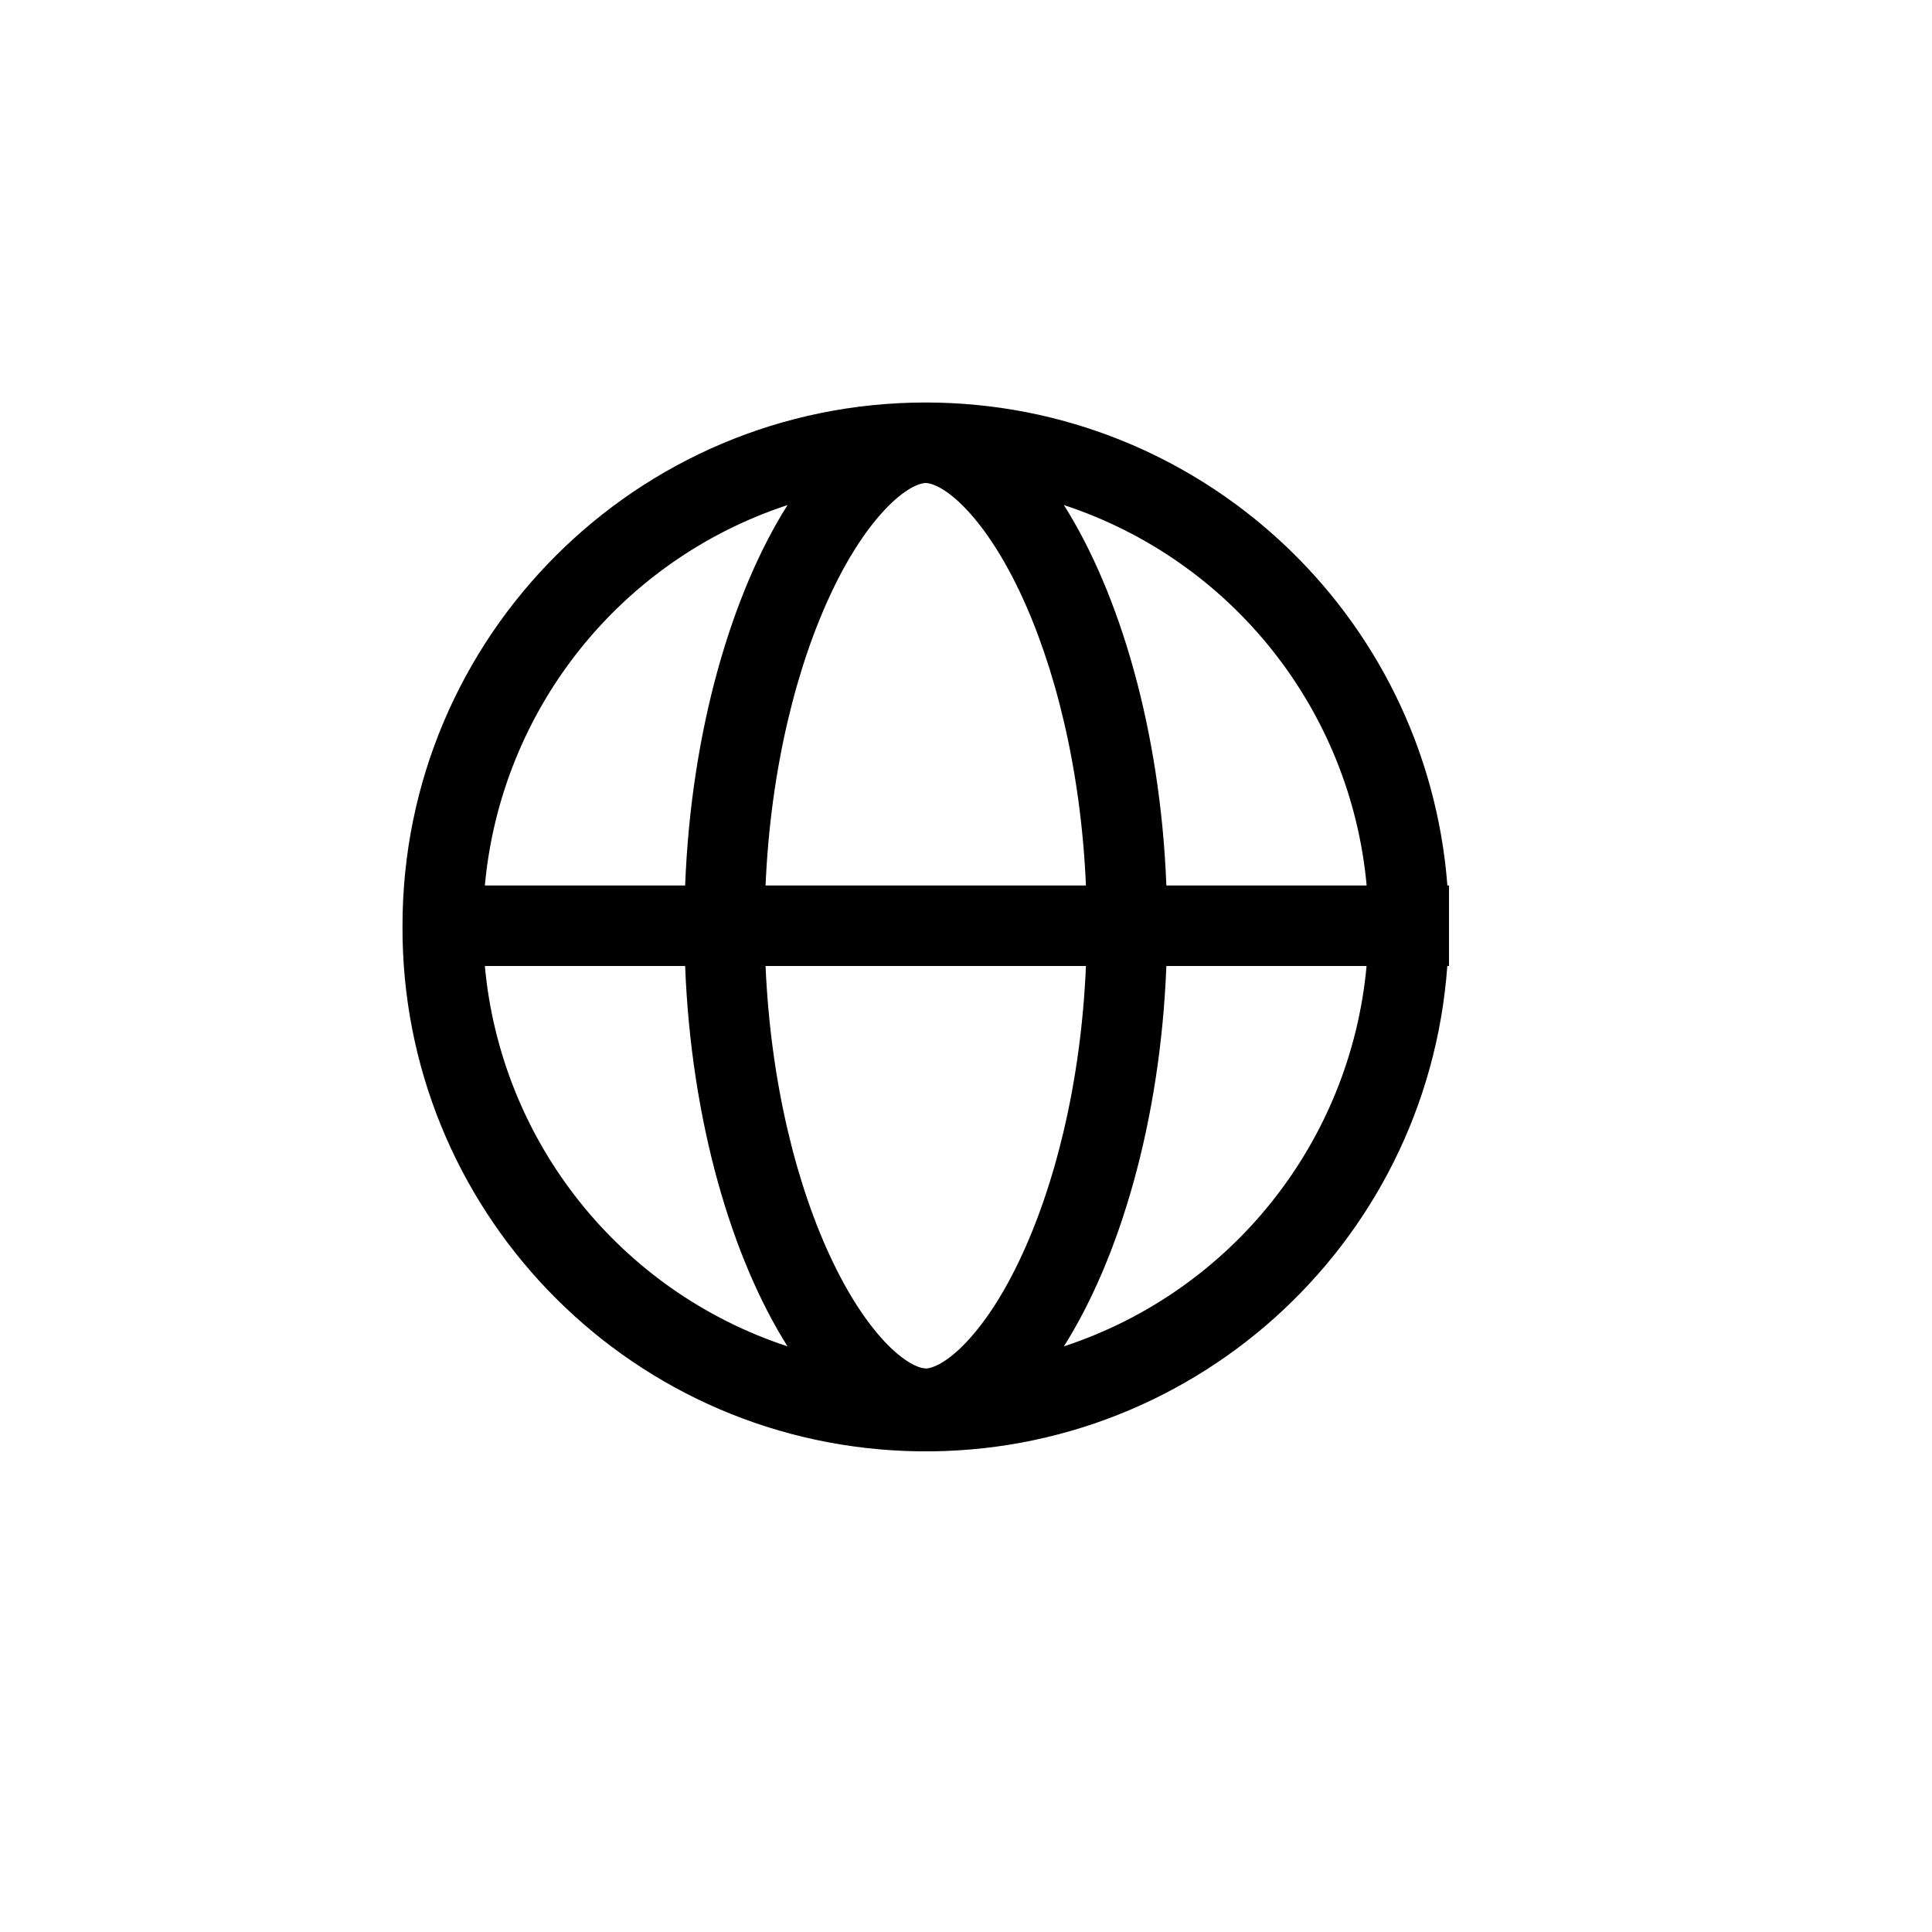
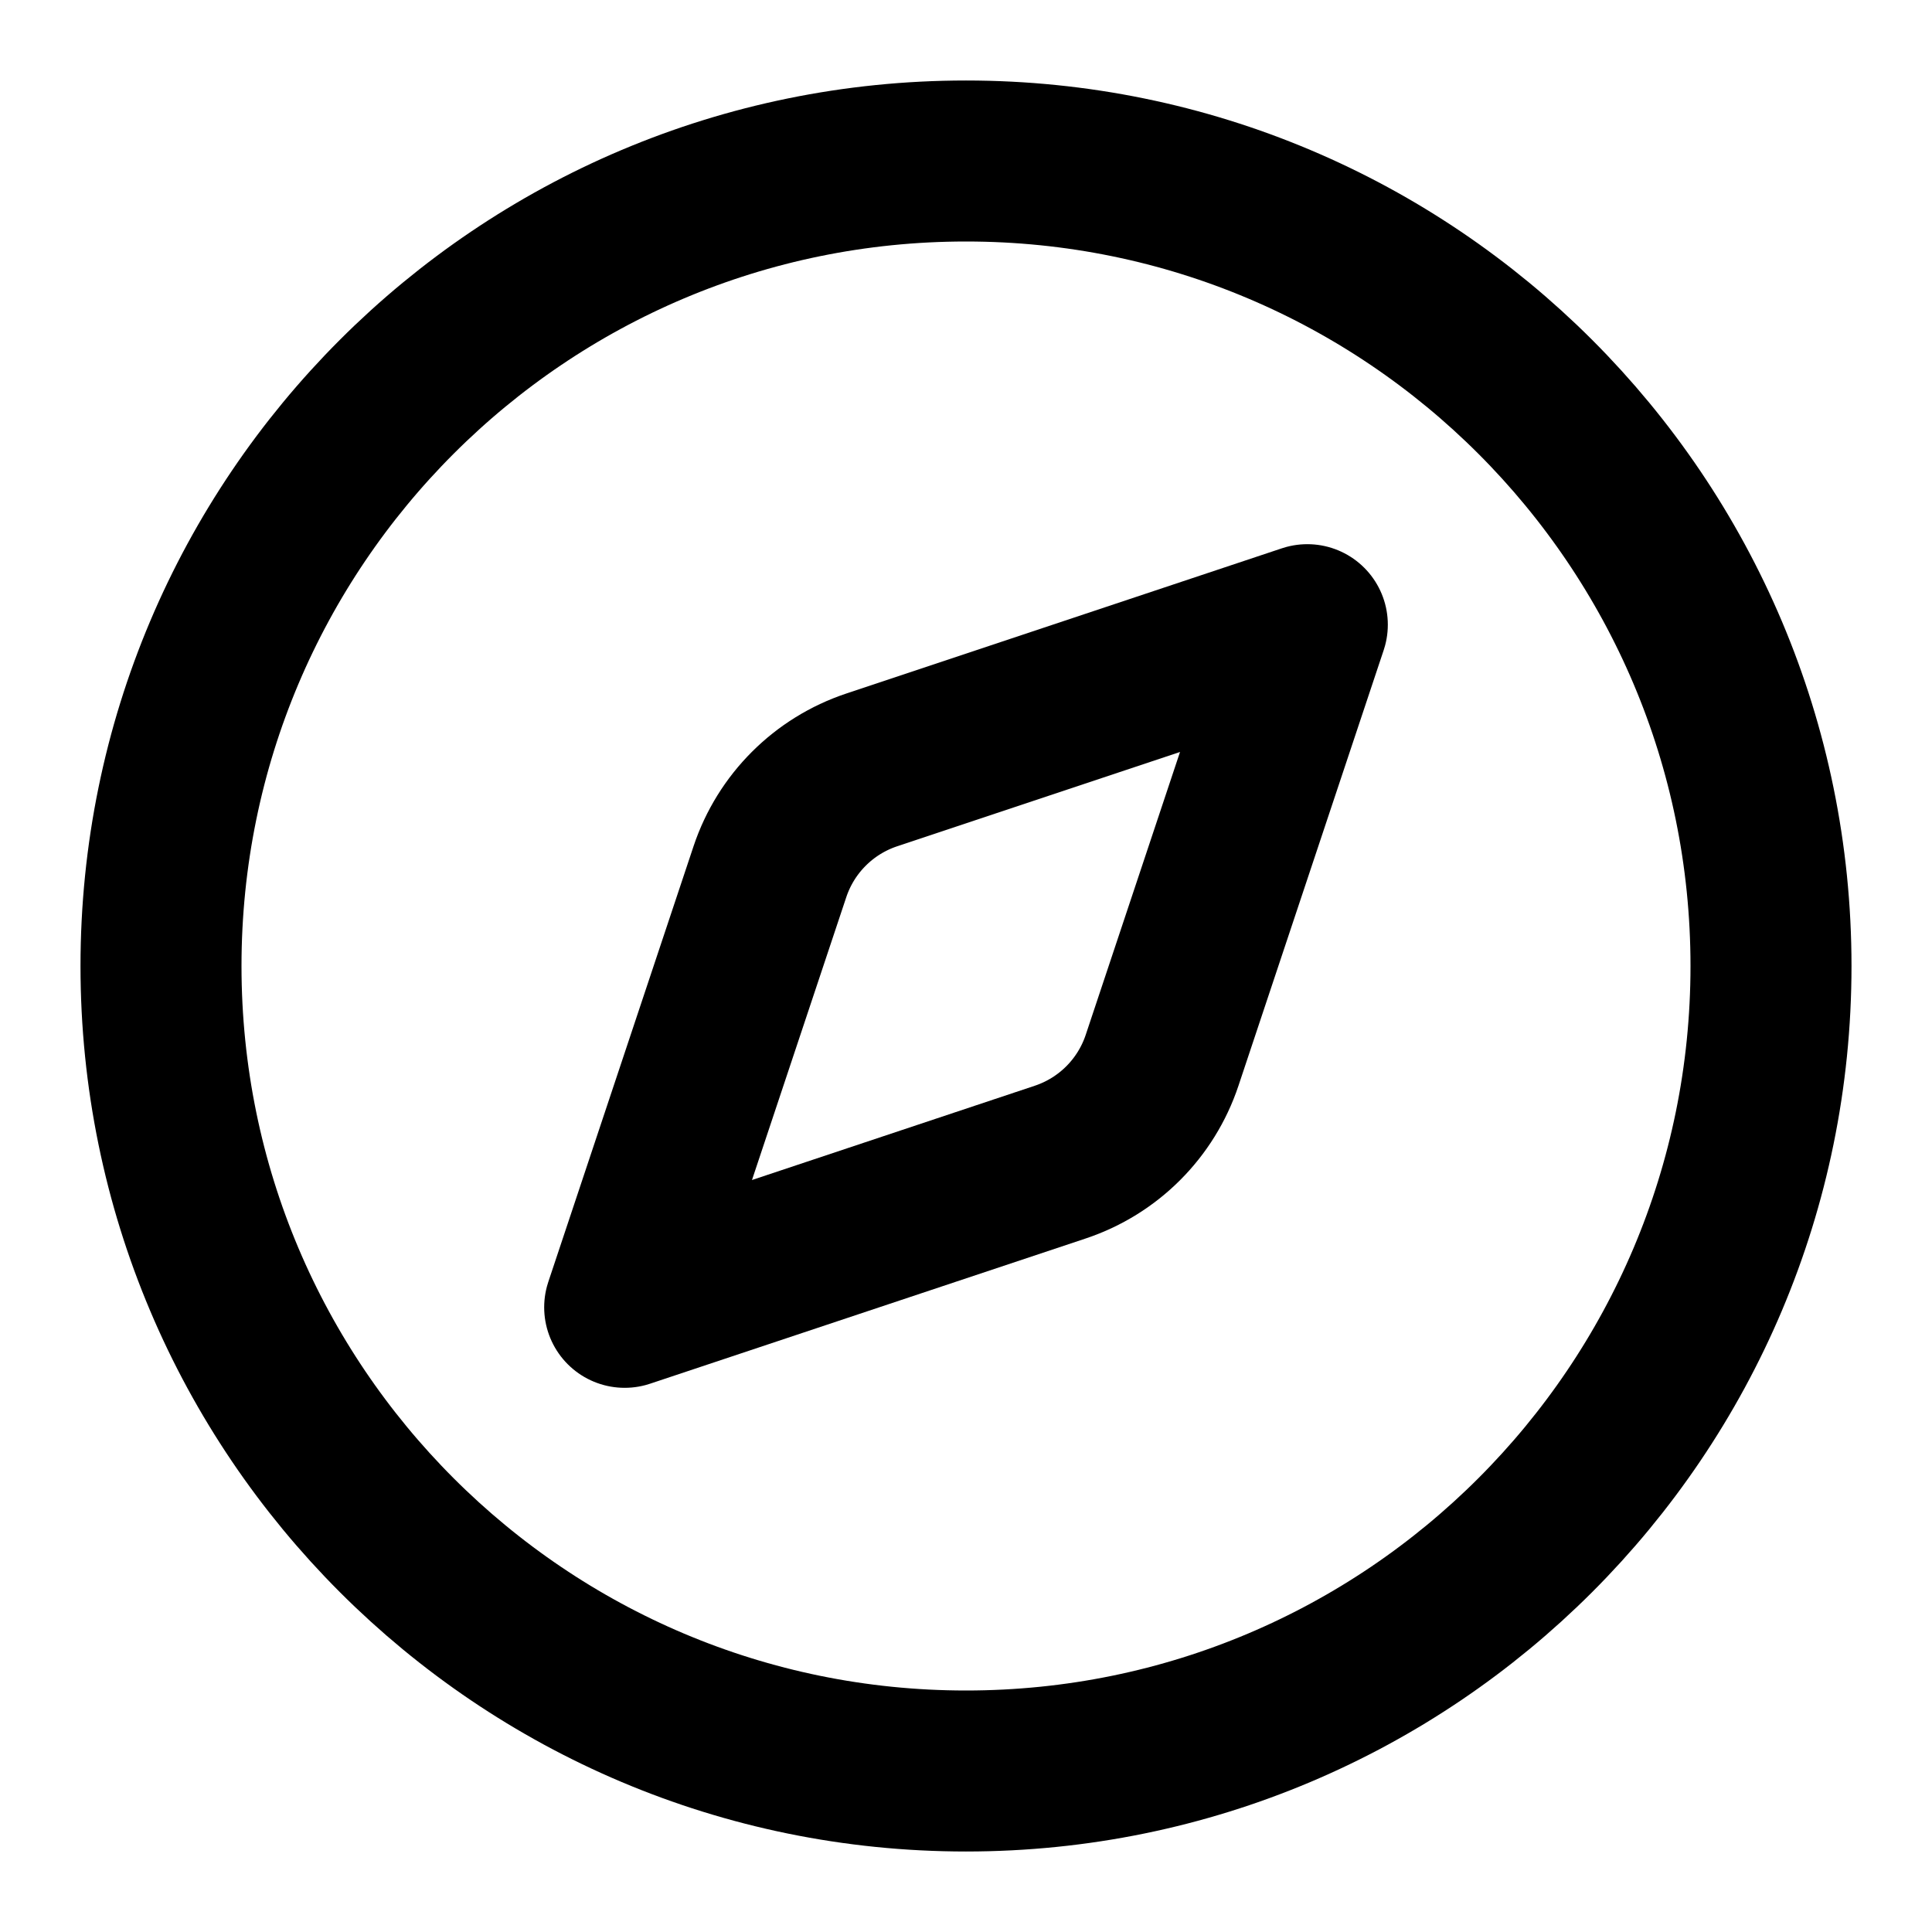
- <svg xmlns="http://www.w3.org/2000/svg" width="24" height="24" fill="none" viewBox="0 0 24 24">
-   <path fill="#000" d="M11.5 5a6.5 6.5 0 0 1 6.48 6H18v1h-.021A6.498 6.498 0 0 1 5 11.5 6.5 6.5 0 0 1 11.5 5Zm-1.99 7c.063 1.46.39 2.745.83 3.665.245.513.508.875.742 1.094.177.165.302.218.37.234L11.5 17c.039 0 .181-.02.418-.241.234-.22.497-.58.742-1.094.44-.92.768-2.204.83-3.665H9.51Zm-3.487 0a5.502 5.502 0 0 0 3.76 4.725c-.69-1.092-1.197-2.79-1.272-4.725H6.023Zm8.466 0c-.075 1.935-.583 3.633-1.273 4.725A5.502 5.502 0 0 0 16.976 12H14.49ZM9.783 6.274A5.503 5.503 0 0 0 6.023 11h2.488c.075-1.936.582-3.634 1.272-4.726ZM11.5 6c-.039 0-.181.02-.418.241-.234.22-.497.58-.742 1.094-.44.92-.767 2.204-.83 3.665h3.98c-.063-1.46-.39-2.745-.83-3.665-.245-.513-.508-.874-.742-1.094C11.681 6.02 11.538 6 11.5 6Zm1.716.274c.69 1.092 1.198 2.79 1.273 4.726h2.488a5.503 5.503 0 0 0-3.761-4.726Z" />
+ <svg xmlns="http://www.w3.org/2000/svg" width="24" height="24" fill="none" viewBox="0 0 24 24" stroke="#000" stroke-width="2" stroke-linecap="round" stroke-linejoin="round">
+   <circle cx="12" cy="12" r="10" />
+   <path d="m16.24 7.76-1.804 5.411a2 2 0 0 1-1.265 1.265L7.76 16.24l1.804-5.411a2 2 0 0 1 1.265-1.265z" />
</svg>
